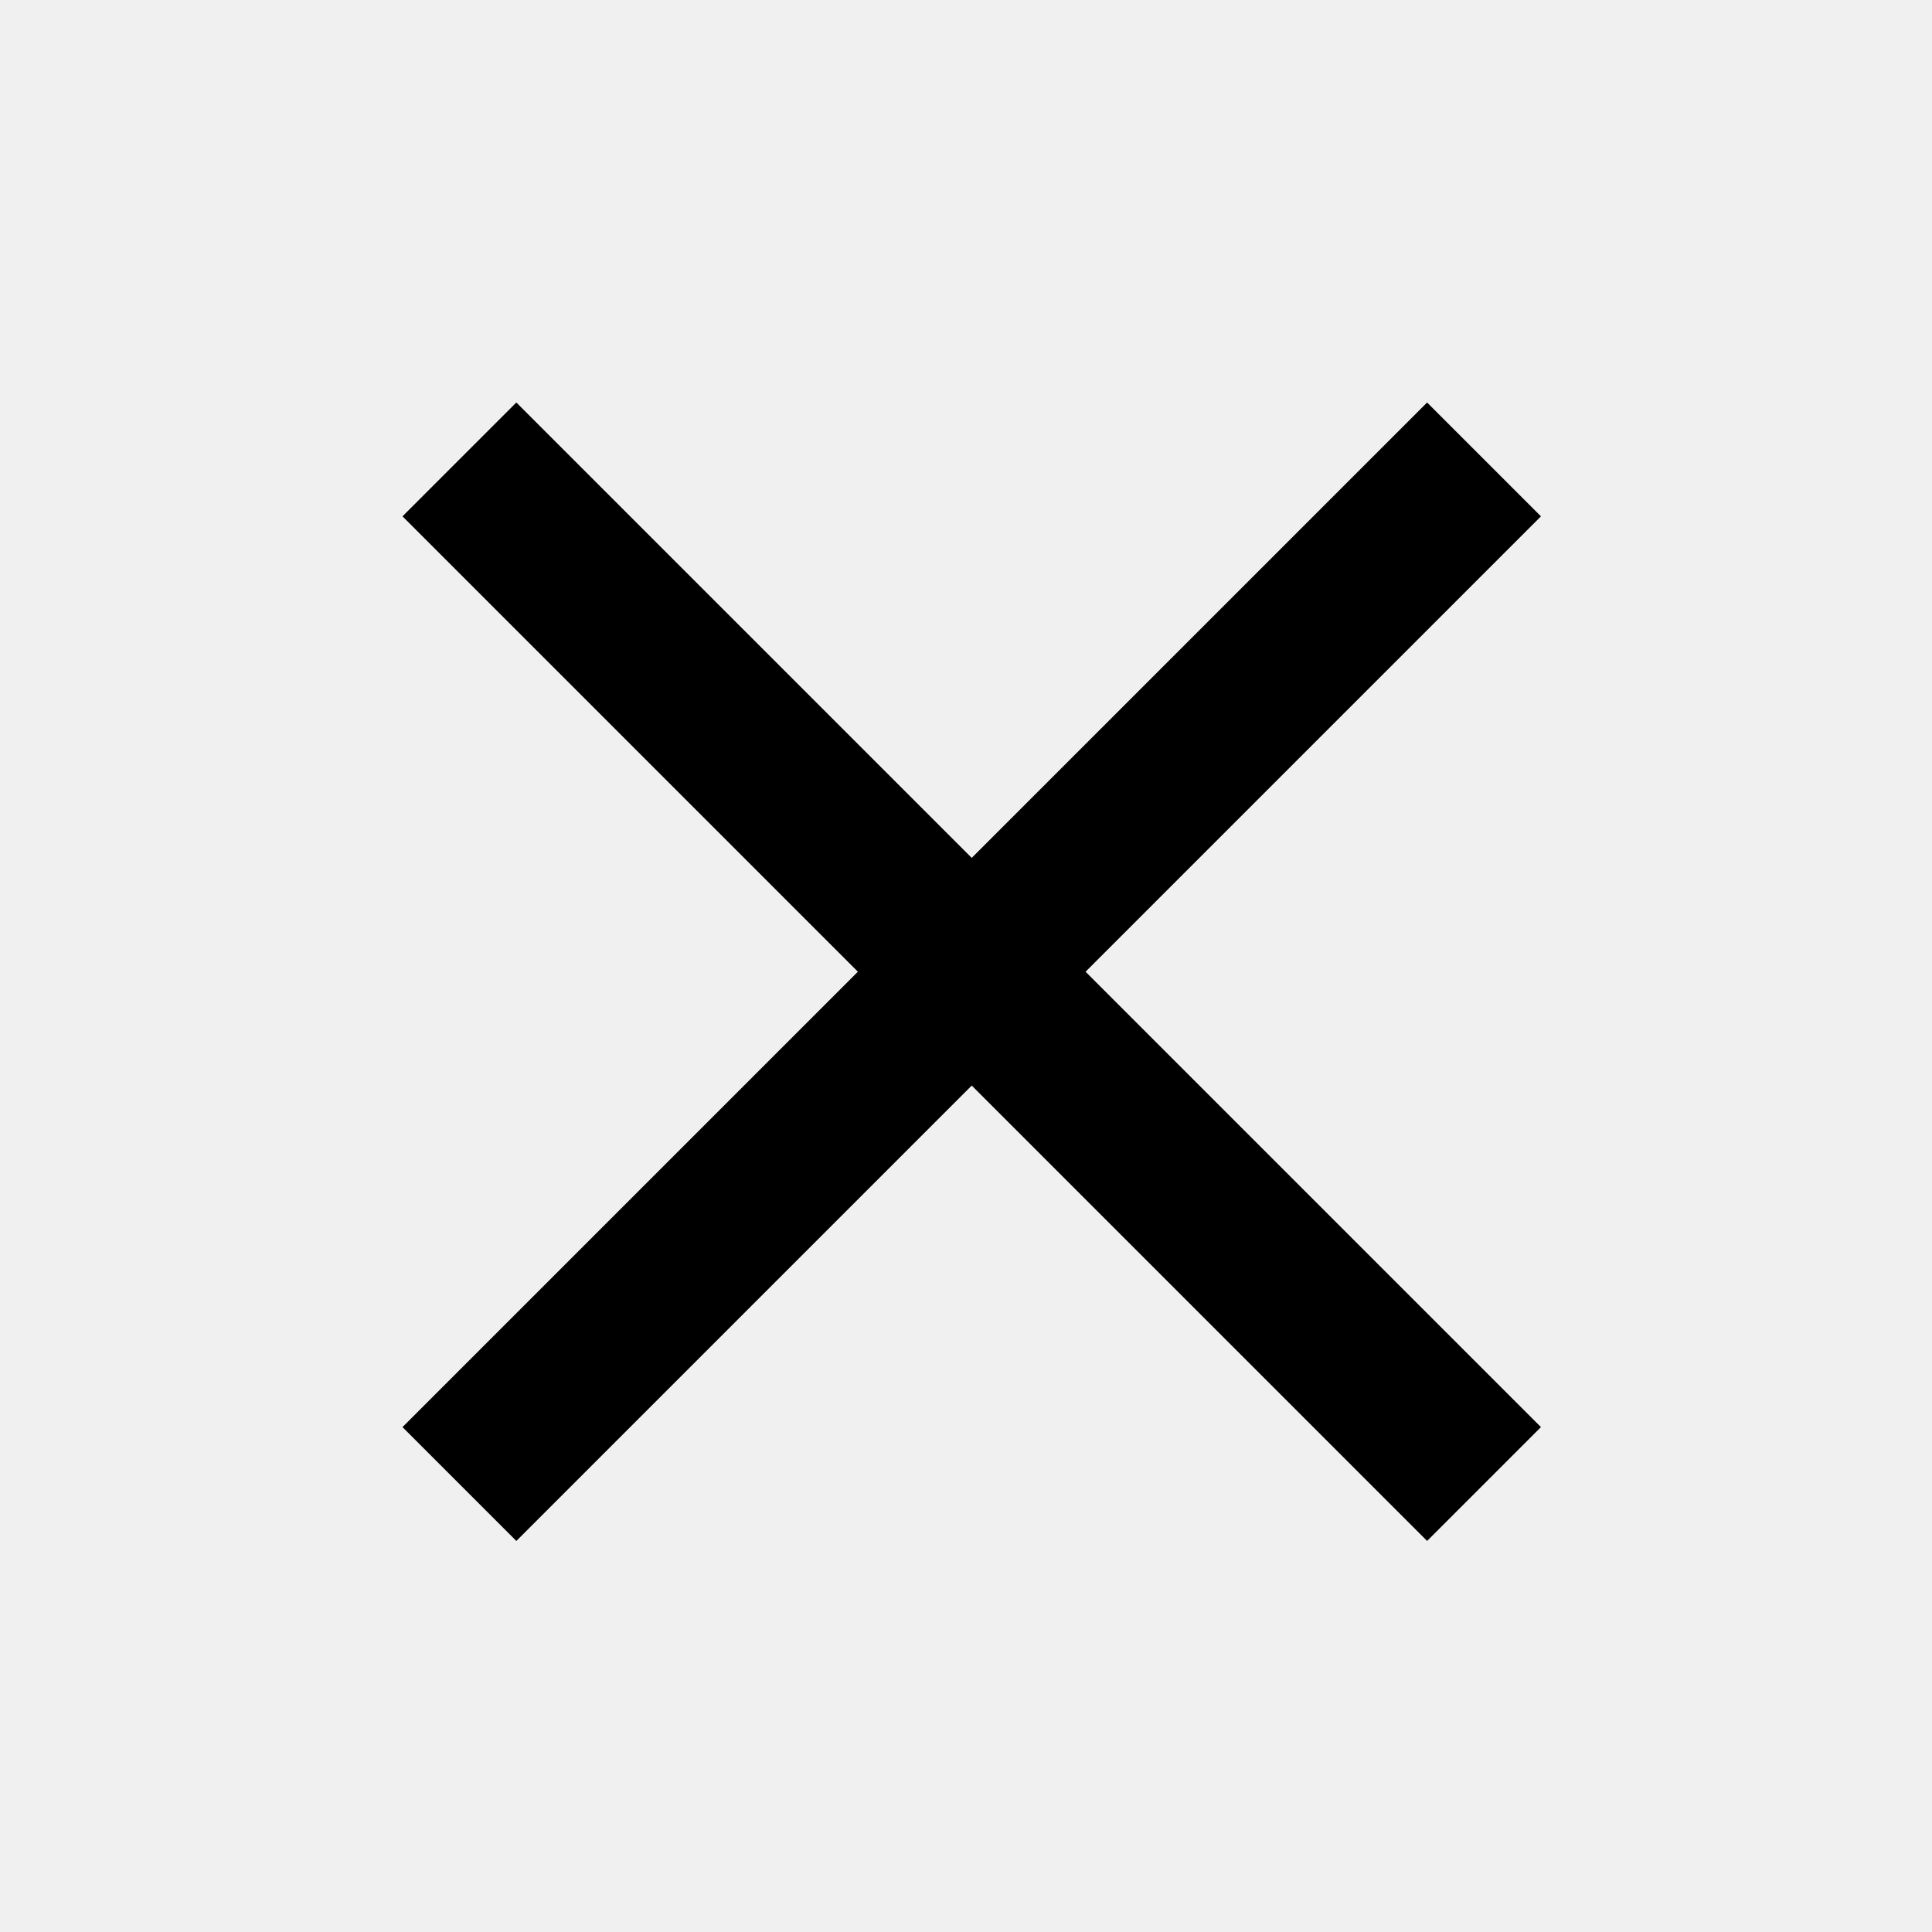
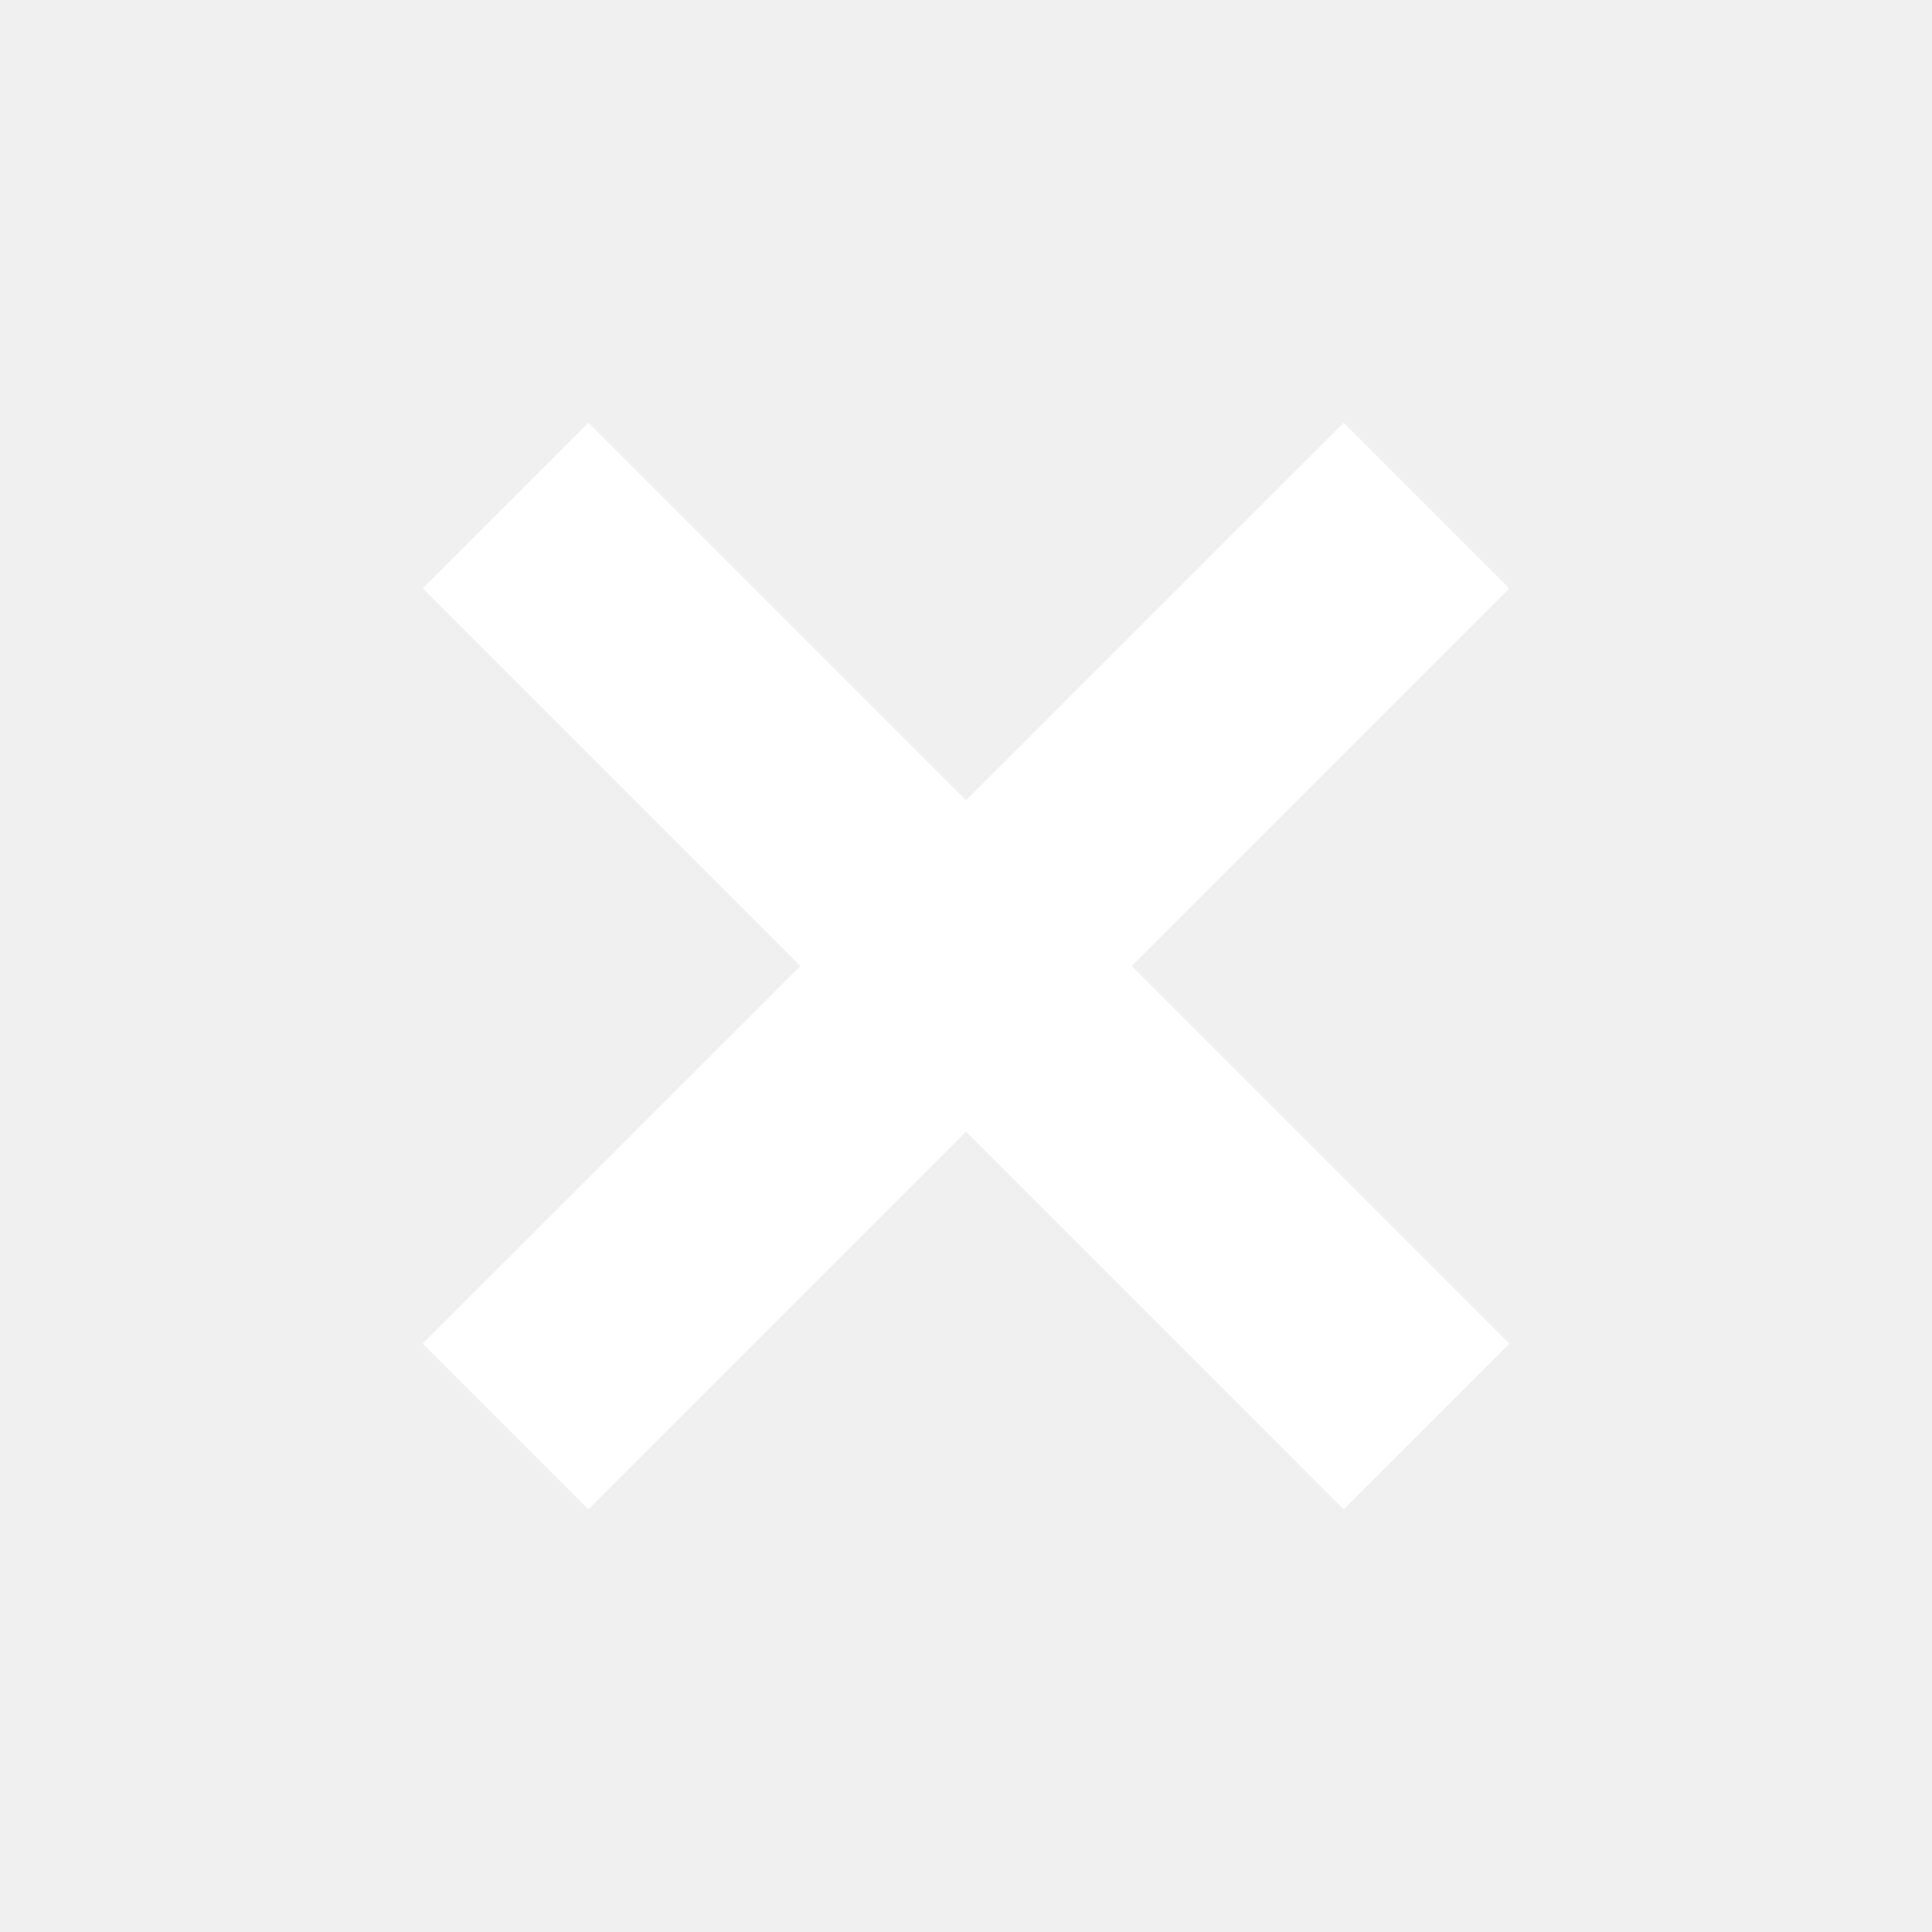
- <svg xmlns="http://www.w3.org/2000/svg" height="48" viewBox="0 0 48 48" width="48">
-   <g fill="#000000" fill-rule="evenodd" transform="translate(10 10)">
-     <path d="m-3.858 12.142h36v4h-36z" transform="matrix(.7071068 -.7071068 -.7071068 -.7071068 14.14214 34.14214)" />
-     <path d="m-3.858 12.142h36v4h-36z" transform="matrix(.7071068 .7071068 -.7071068 .7071068 14.14214 -5.857865)" />
-   </g>
+ <svg xmlns="http://www.w3.org/2000/svg" height="32" viewBox="0 0 32 32" width="32">
+   <path d="m18 15.255-6.254-6.255 6.254-6.254-2.745-2.745-6.254 6.254-6.254-6.254-2.745 2.745 6.254 6.254-6.256 6.255 2.745 2.745 6.256-6.255 6.254 6.255z" fill="#fff" transform="translate(7 7)" />
</svg>
